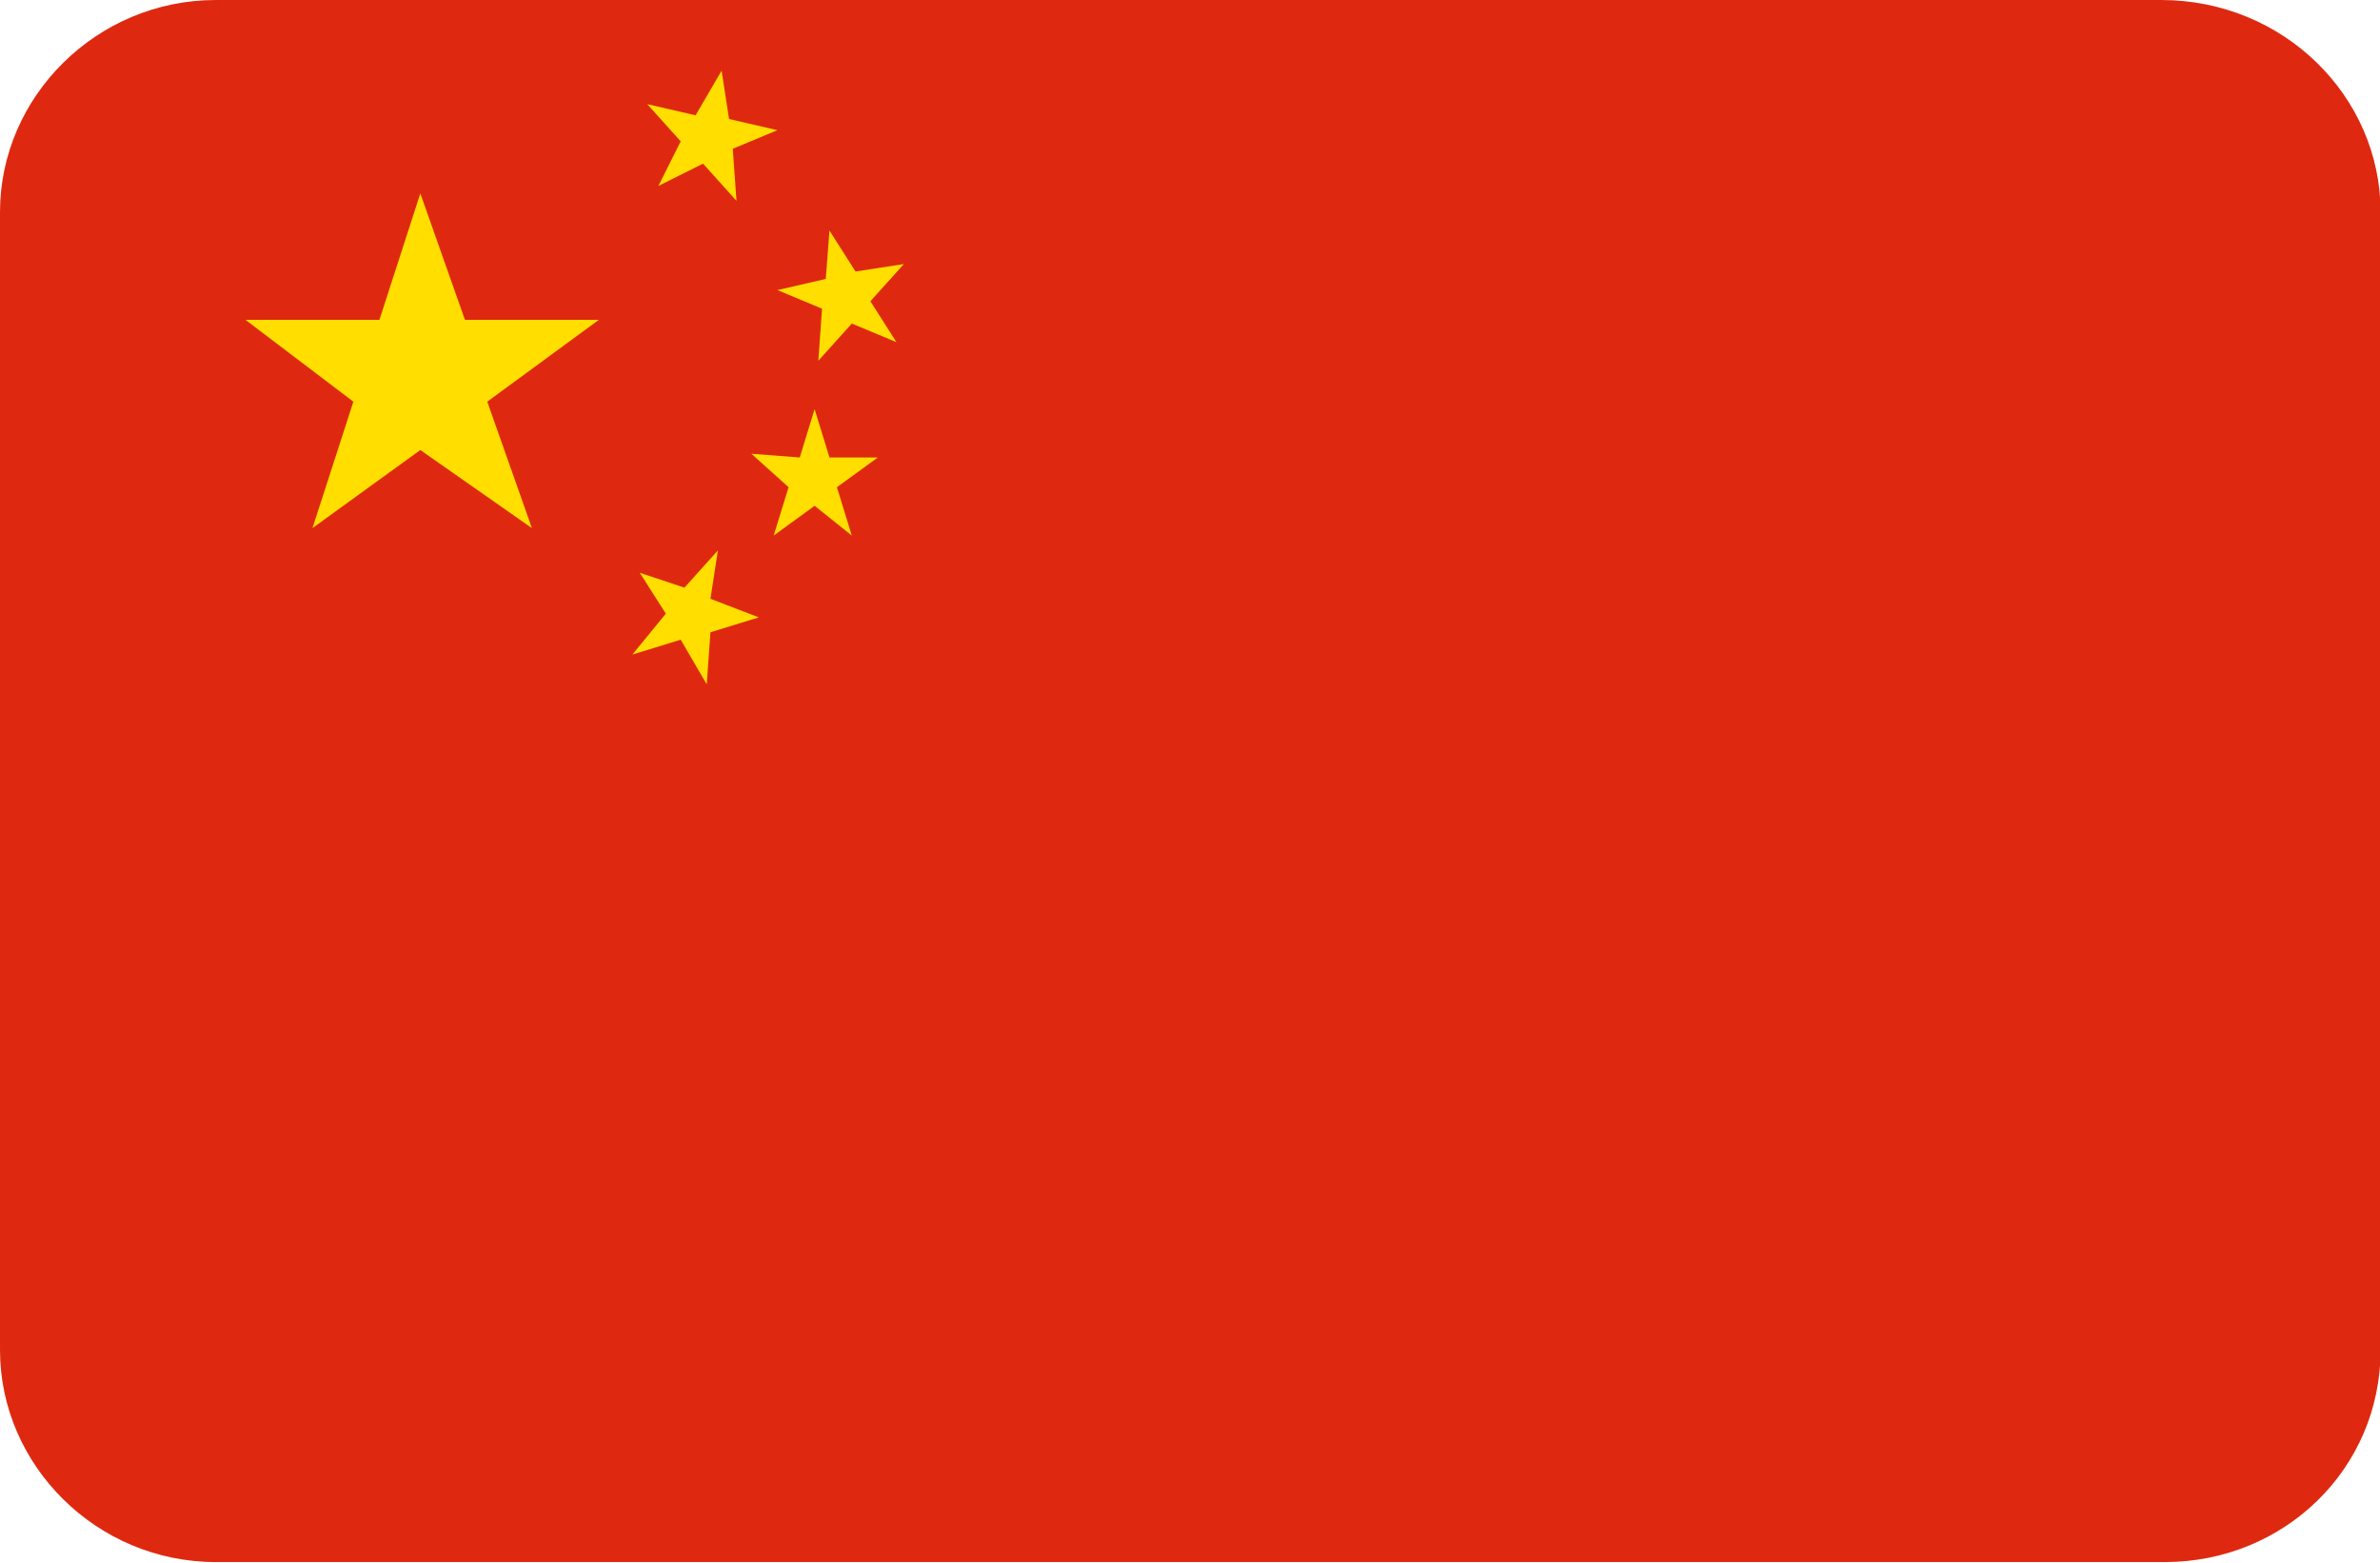
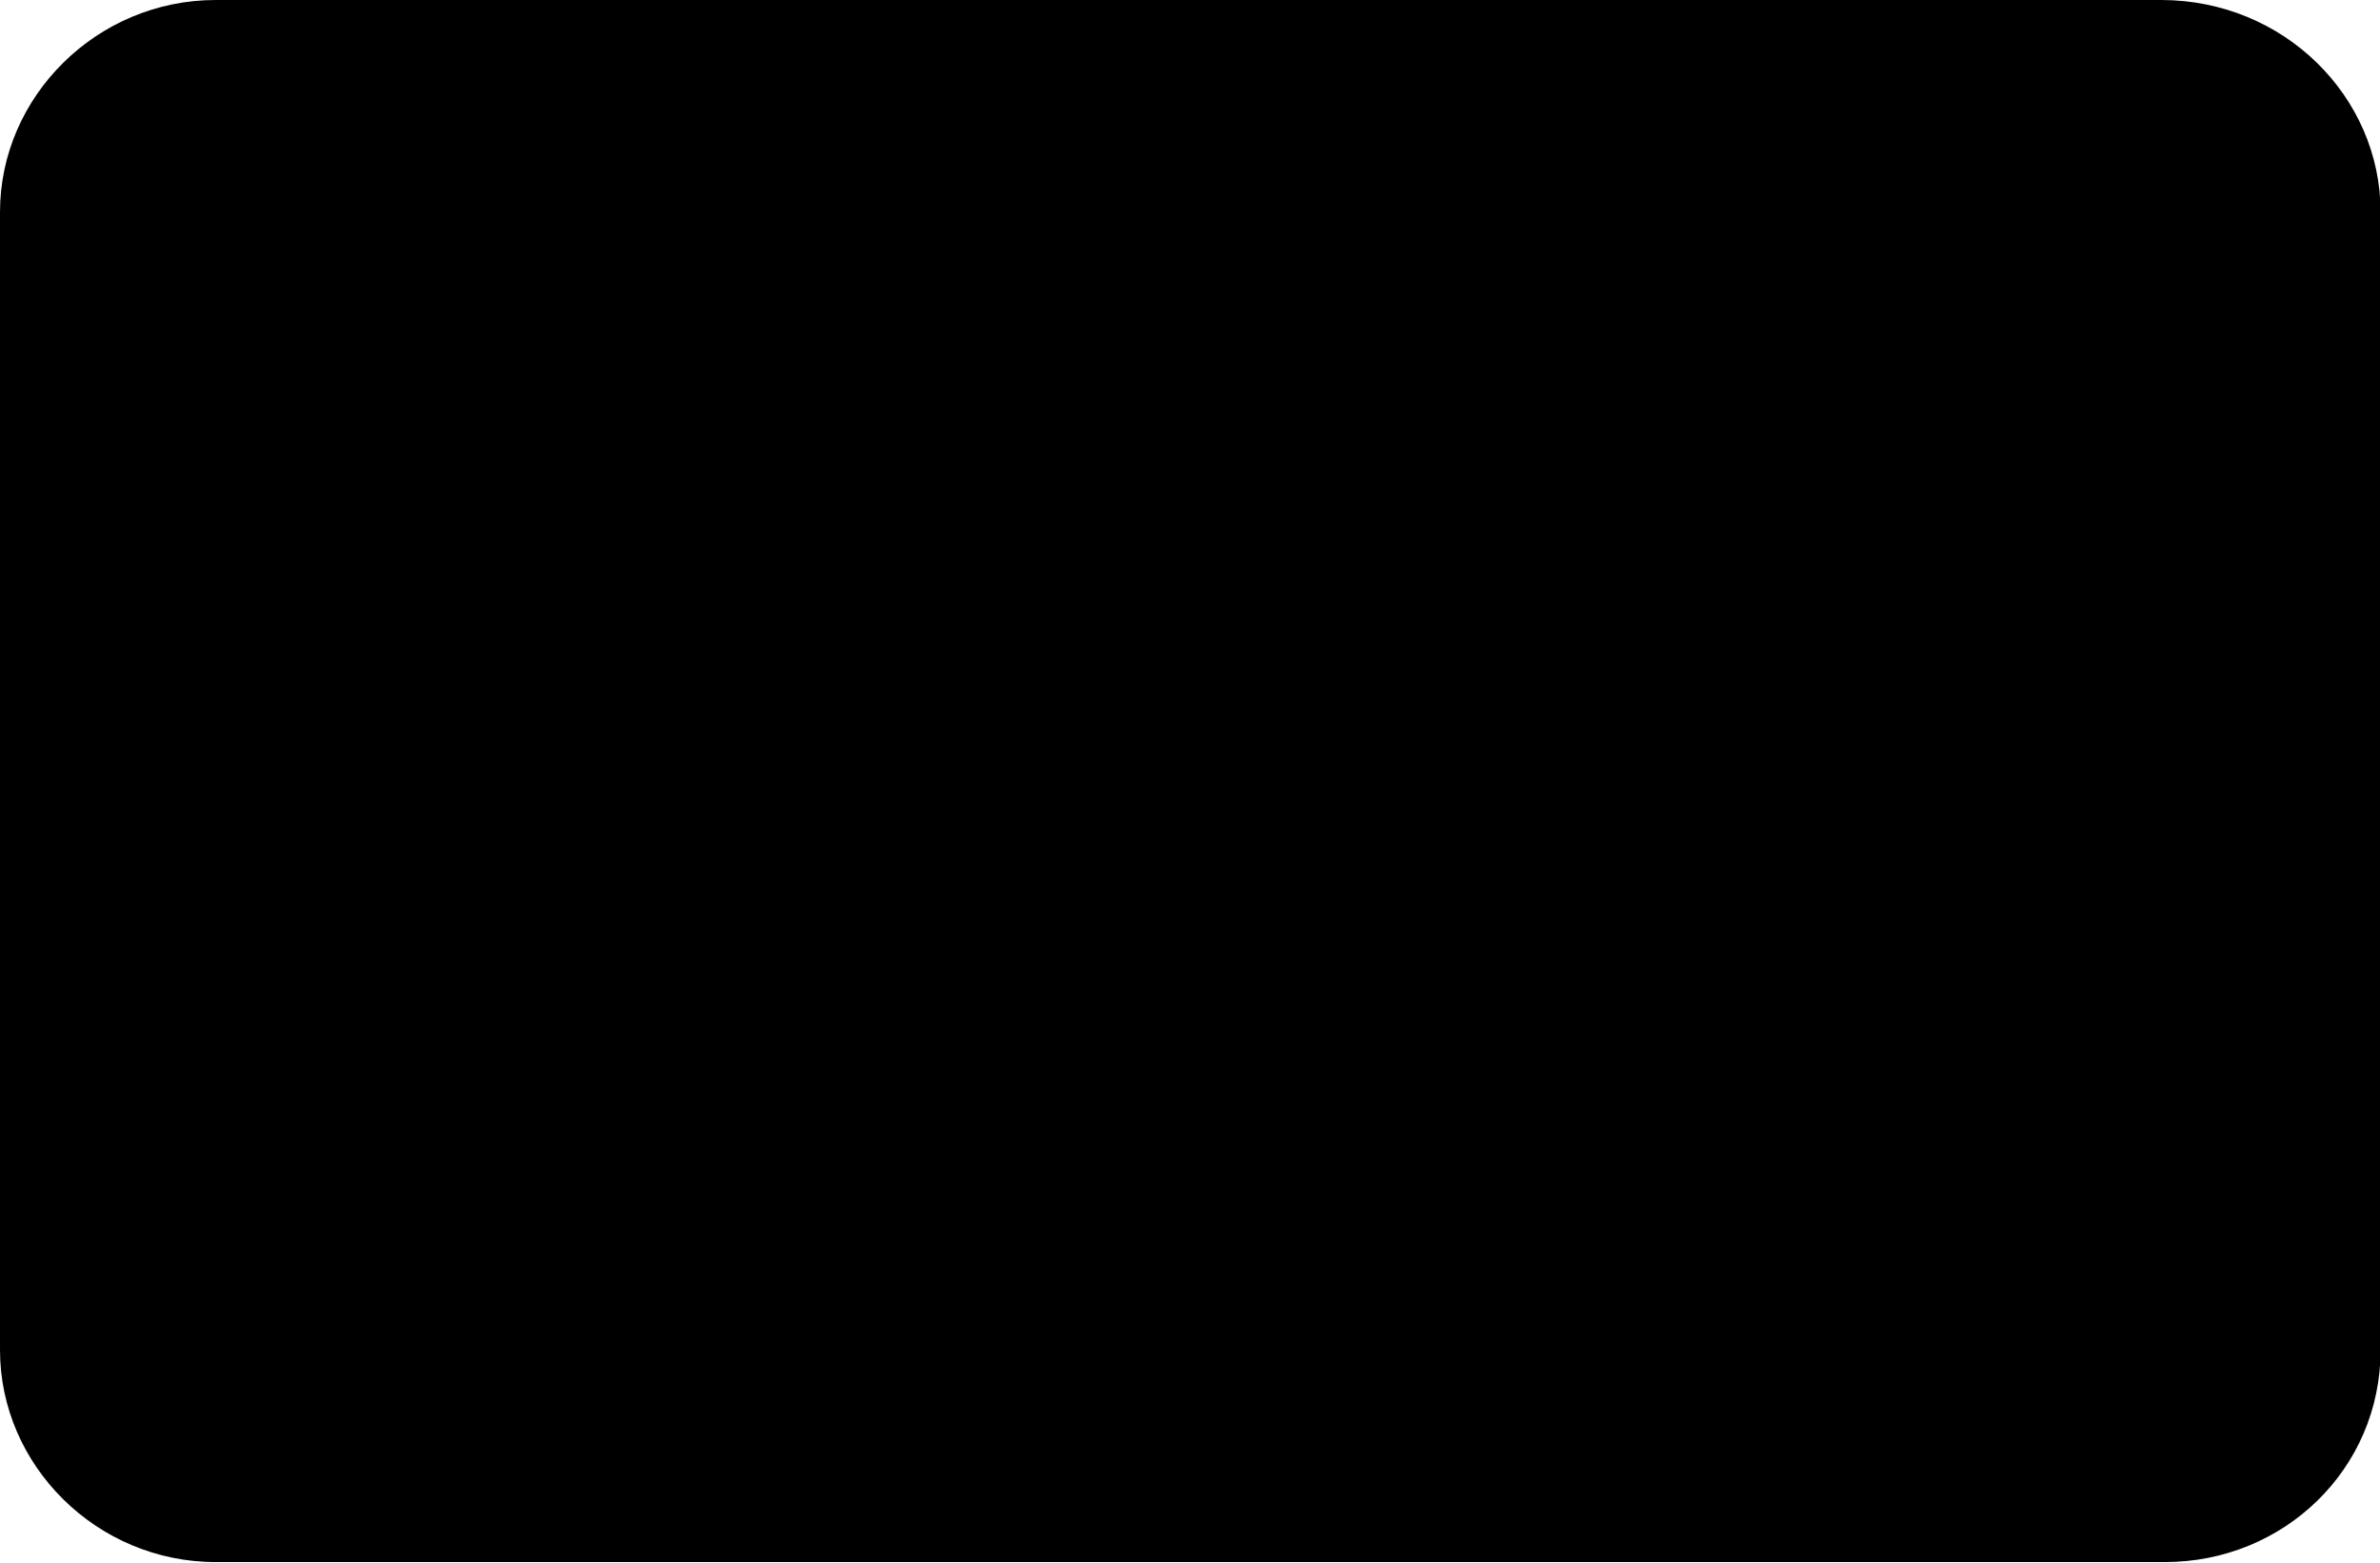
- <svg xmlns="http://www.w3.org/2000/svg" t="1572848321439" class="icon" viewBox="0 0 1560 1024" version="1.1" p-id="904" width="304.688" height="200">
+ <svg xmlns="http://www.w3.org/2000/svg" class="icon" viewBox="0 0 1560 1024" width="304.688" height="200">
  <defs>
-     <style type="text/css" />
+     <style />
  </defs>
-   <path d="M141.41 0h1275.124C1496.99 0 1560.381 63.39 1560.381 138.971v746.057c0 78.019-63.39 138.971-141.41 138.971H141.41C63.39 1024 0 960.61 0 885.029V138.971C0 63.39 63.39 0 141.41 0z" fill="#DE2910" p-id="905" />
-   <path d="M1560.381 129.219v755.81V138.971v-9.752z" fill="#57A863" p-id="906" />
-   <path d="M275.505 126.781l29.257 82.895h87.771l-73.143 53.638 29.257 82.895-73.143-51.2-70.705 51.2 26.819-82.895-70.705-53.638h87.771zM472.99 46.324l4.876 31.695 31.695 7.314-29.257 12.19 2.438 34.133-21.943-24.381-29.257 14.629 14.629-29.257-21.943-24.381 31.695 7.314zM543.695 151.162l17.067 26.819 31.695-4.876-21.943 24.381 17.067 26.819-29.257-12.19-21.943 24.381 2.438-34.133-29.257-12.19 31.695-7.314zM533.943 268.19l9.752 31.695h31.695l-26.819 19.505 9.752 31.695-24.381-19.505-26.819 19.505 9.752-31.695-24.381-21.943 31.695 2.438zM470.552 360.838l-4.876 31.695 31.695 12.19-31.695 9.752-2.438 34.133-17.067-29.257-31.695 9.752 21.943-26.819-17.067-26.819 29.257 9.752z" fill="#FFDE00" p-id="907" />
+   <path d="M141.41 0h1275.123c80.457 0 143.848 63.39 143.848 138.971V885.03c0 78.019-63.39 138.971-141.41 138.971H141.41C63.39 1024 0 960.61 0 885.029V138.97C0 63.391 63.39 0 141.41 0z" />
+   <path d="M1560.381 129.219v755.81-755.81z" />
+   <path d="M275.505 126.781l29.257 82.895h87.771l-73.143 53.638 29.258 82.896-73.143-51.2-70.705 51.2 26.819-82.896-70.705-53.638h87.772zM472.99 46.324l4.877 31.695 31.695 7.314-29.257 12.19 2.438 34.134-21.943-24.38-29.257 14.628 14.628-29.257-21.942-24.381 31.695 7.314zm70.705 104.838l17.067 26.819 31.695-4.876-21.943 24.38 17.067 26.82-29.257-12.19-21.943 24.38 2.438-34.133-29.257-12.19 31.695-7.315zm-9.752 117.028l9.752 31.696h31.695l-26.819 19.504 9.753 31.696-24.381-19.505-26.82 19.505 9.753-31.696-24.38-21.942 31.694 2.438zm-63.39 92.648l-4.877 31.695 31.695 12.19-31.695 9.753-2.438 34.134-17.067-29.258-31.695 9.753 21.943-26.82-17.067-26.818 29.258 9.752z" />
</svg>
